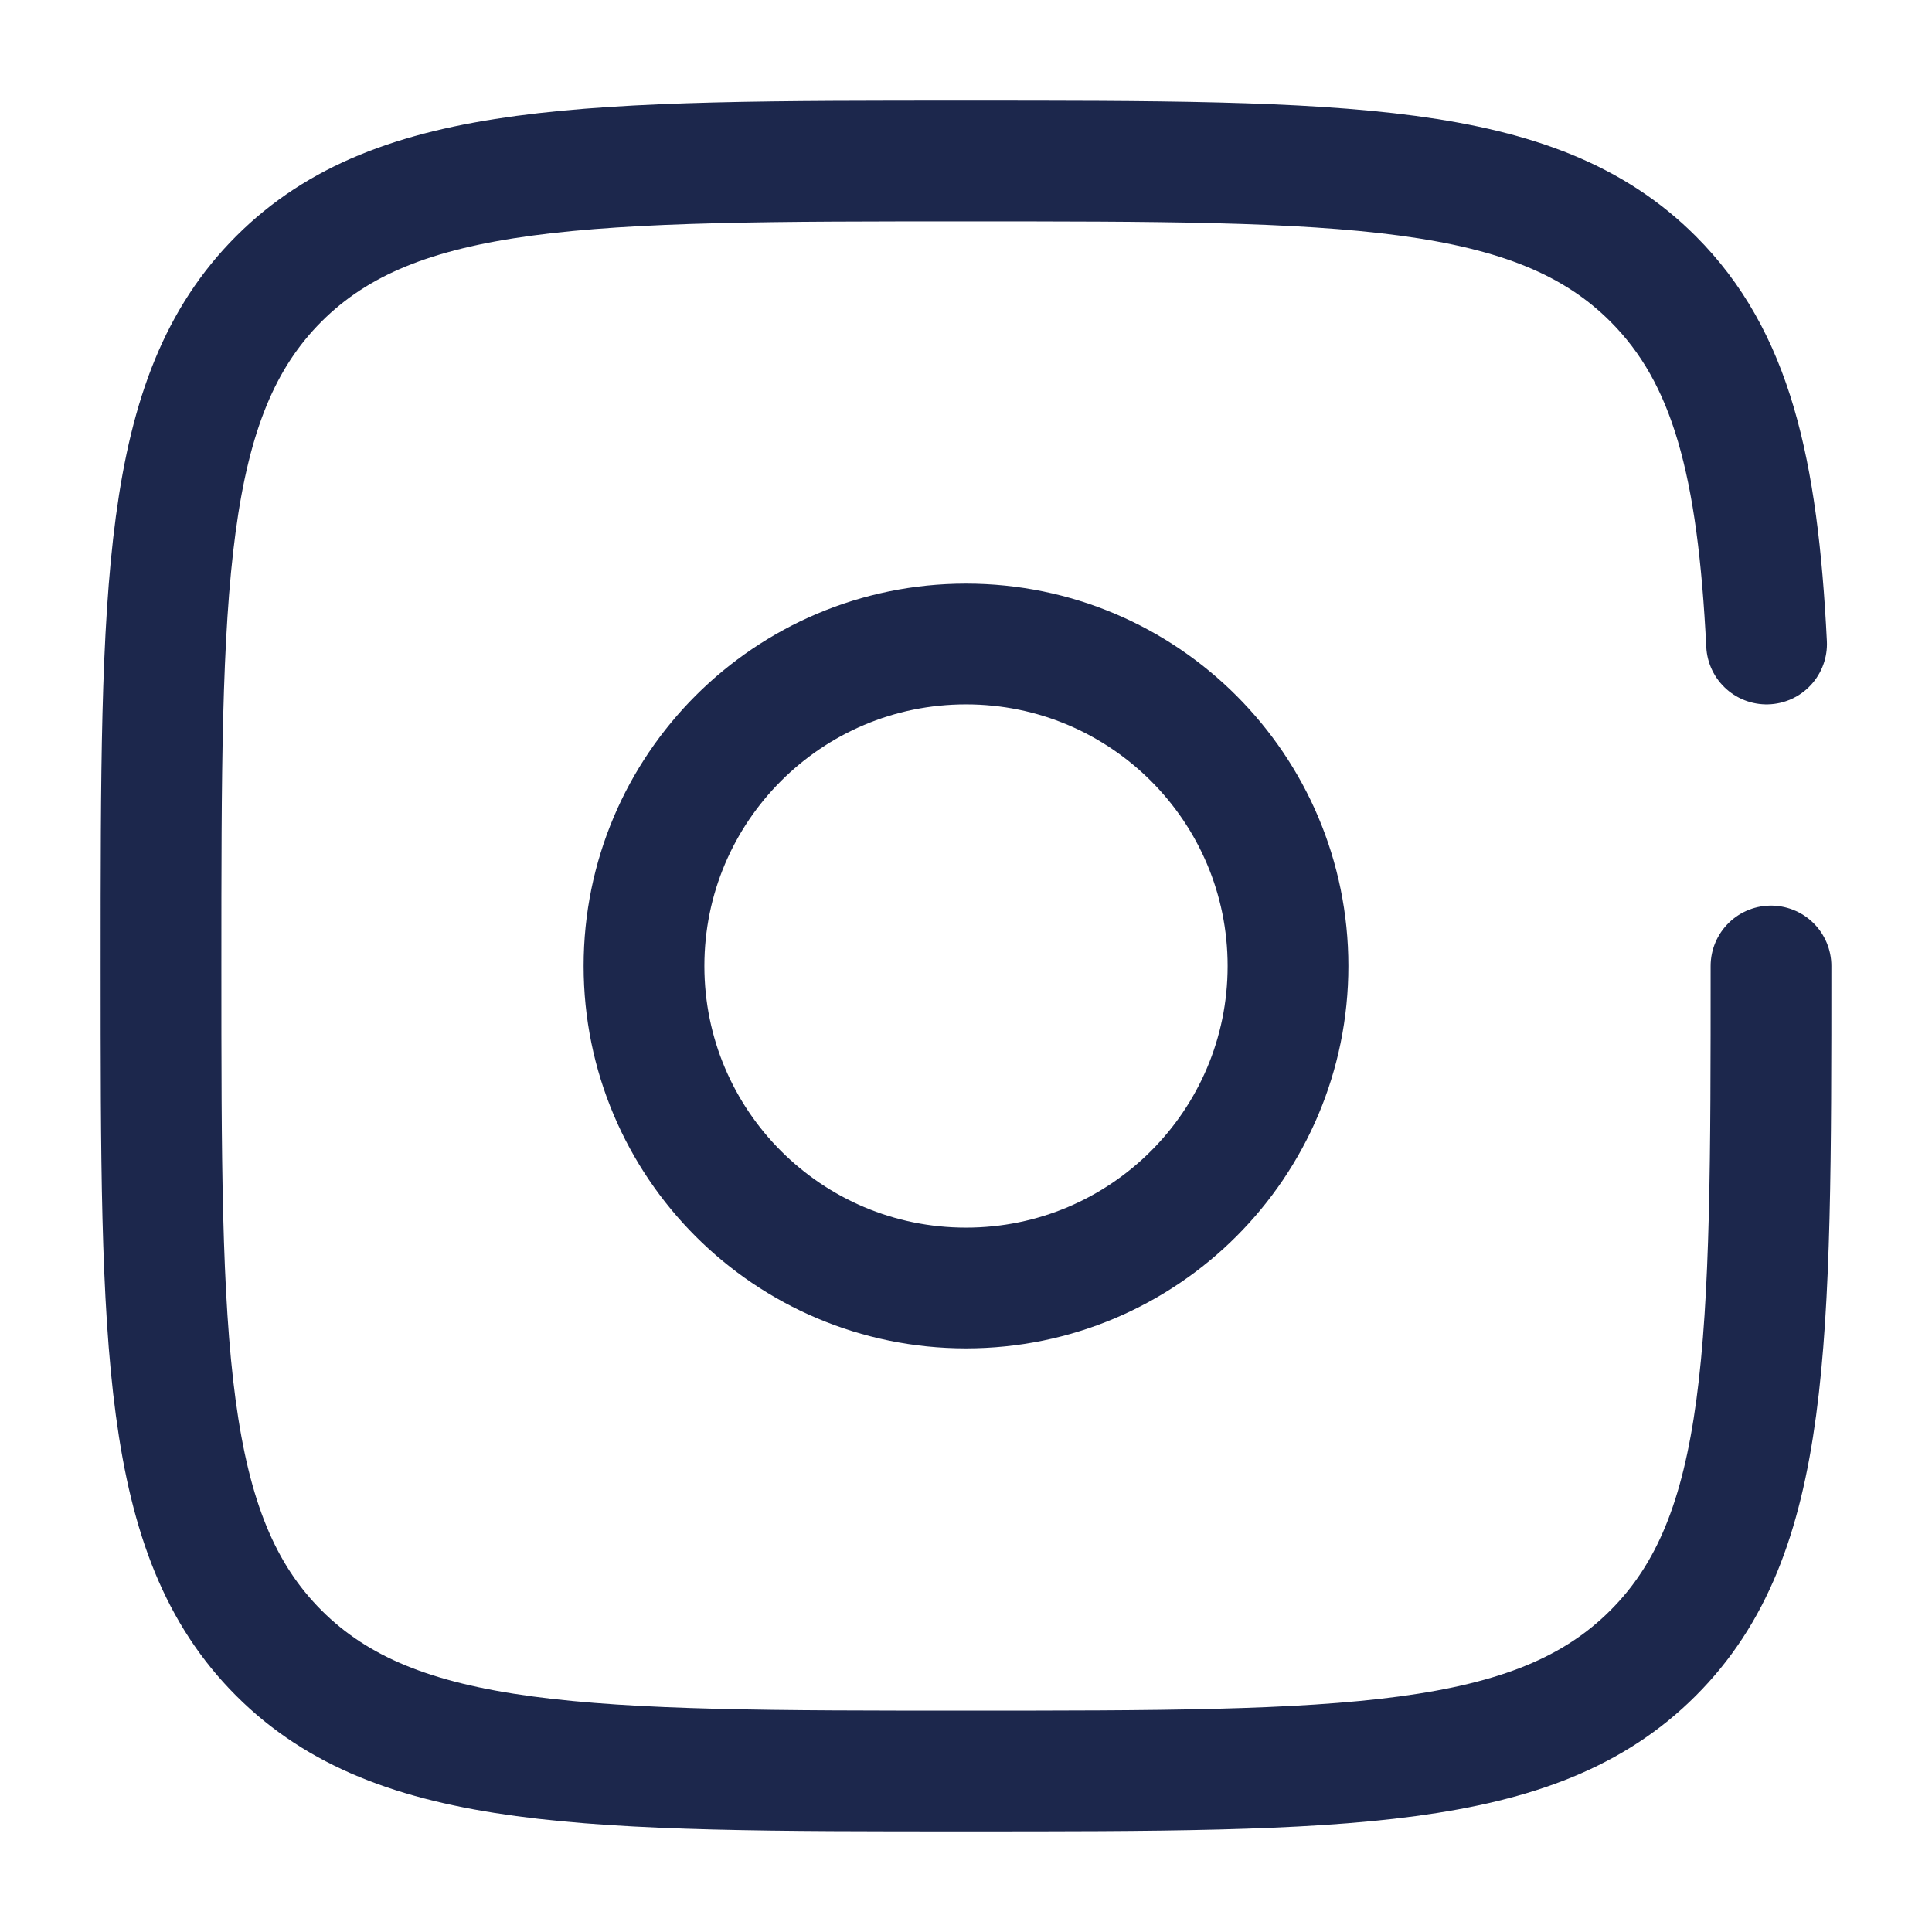
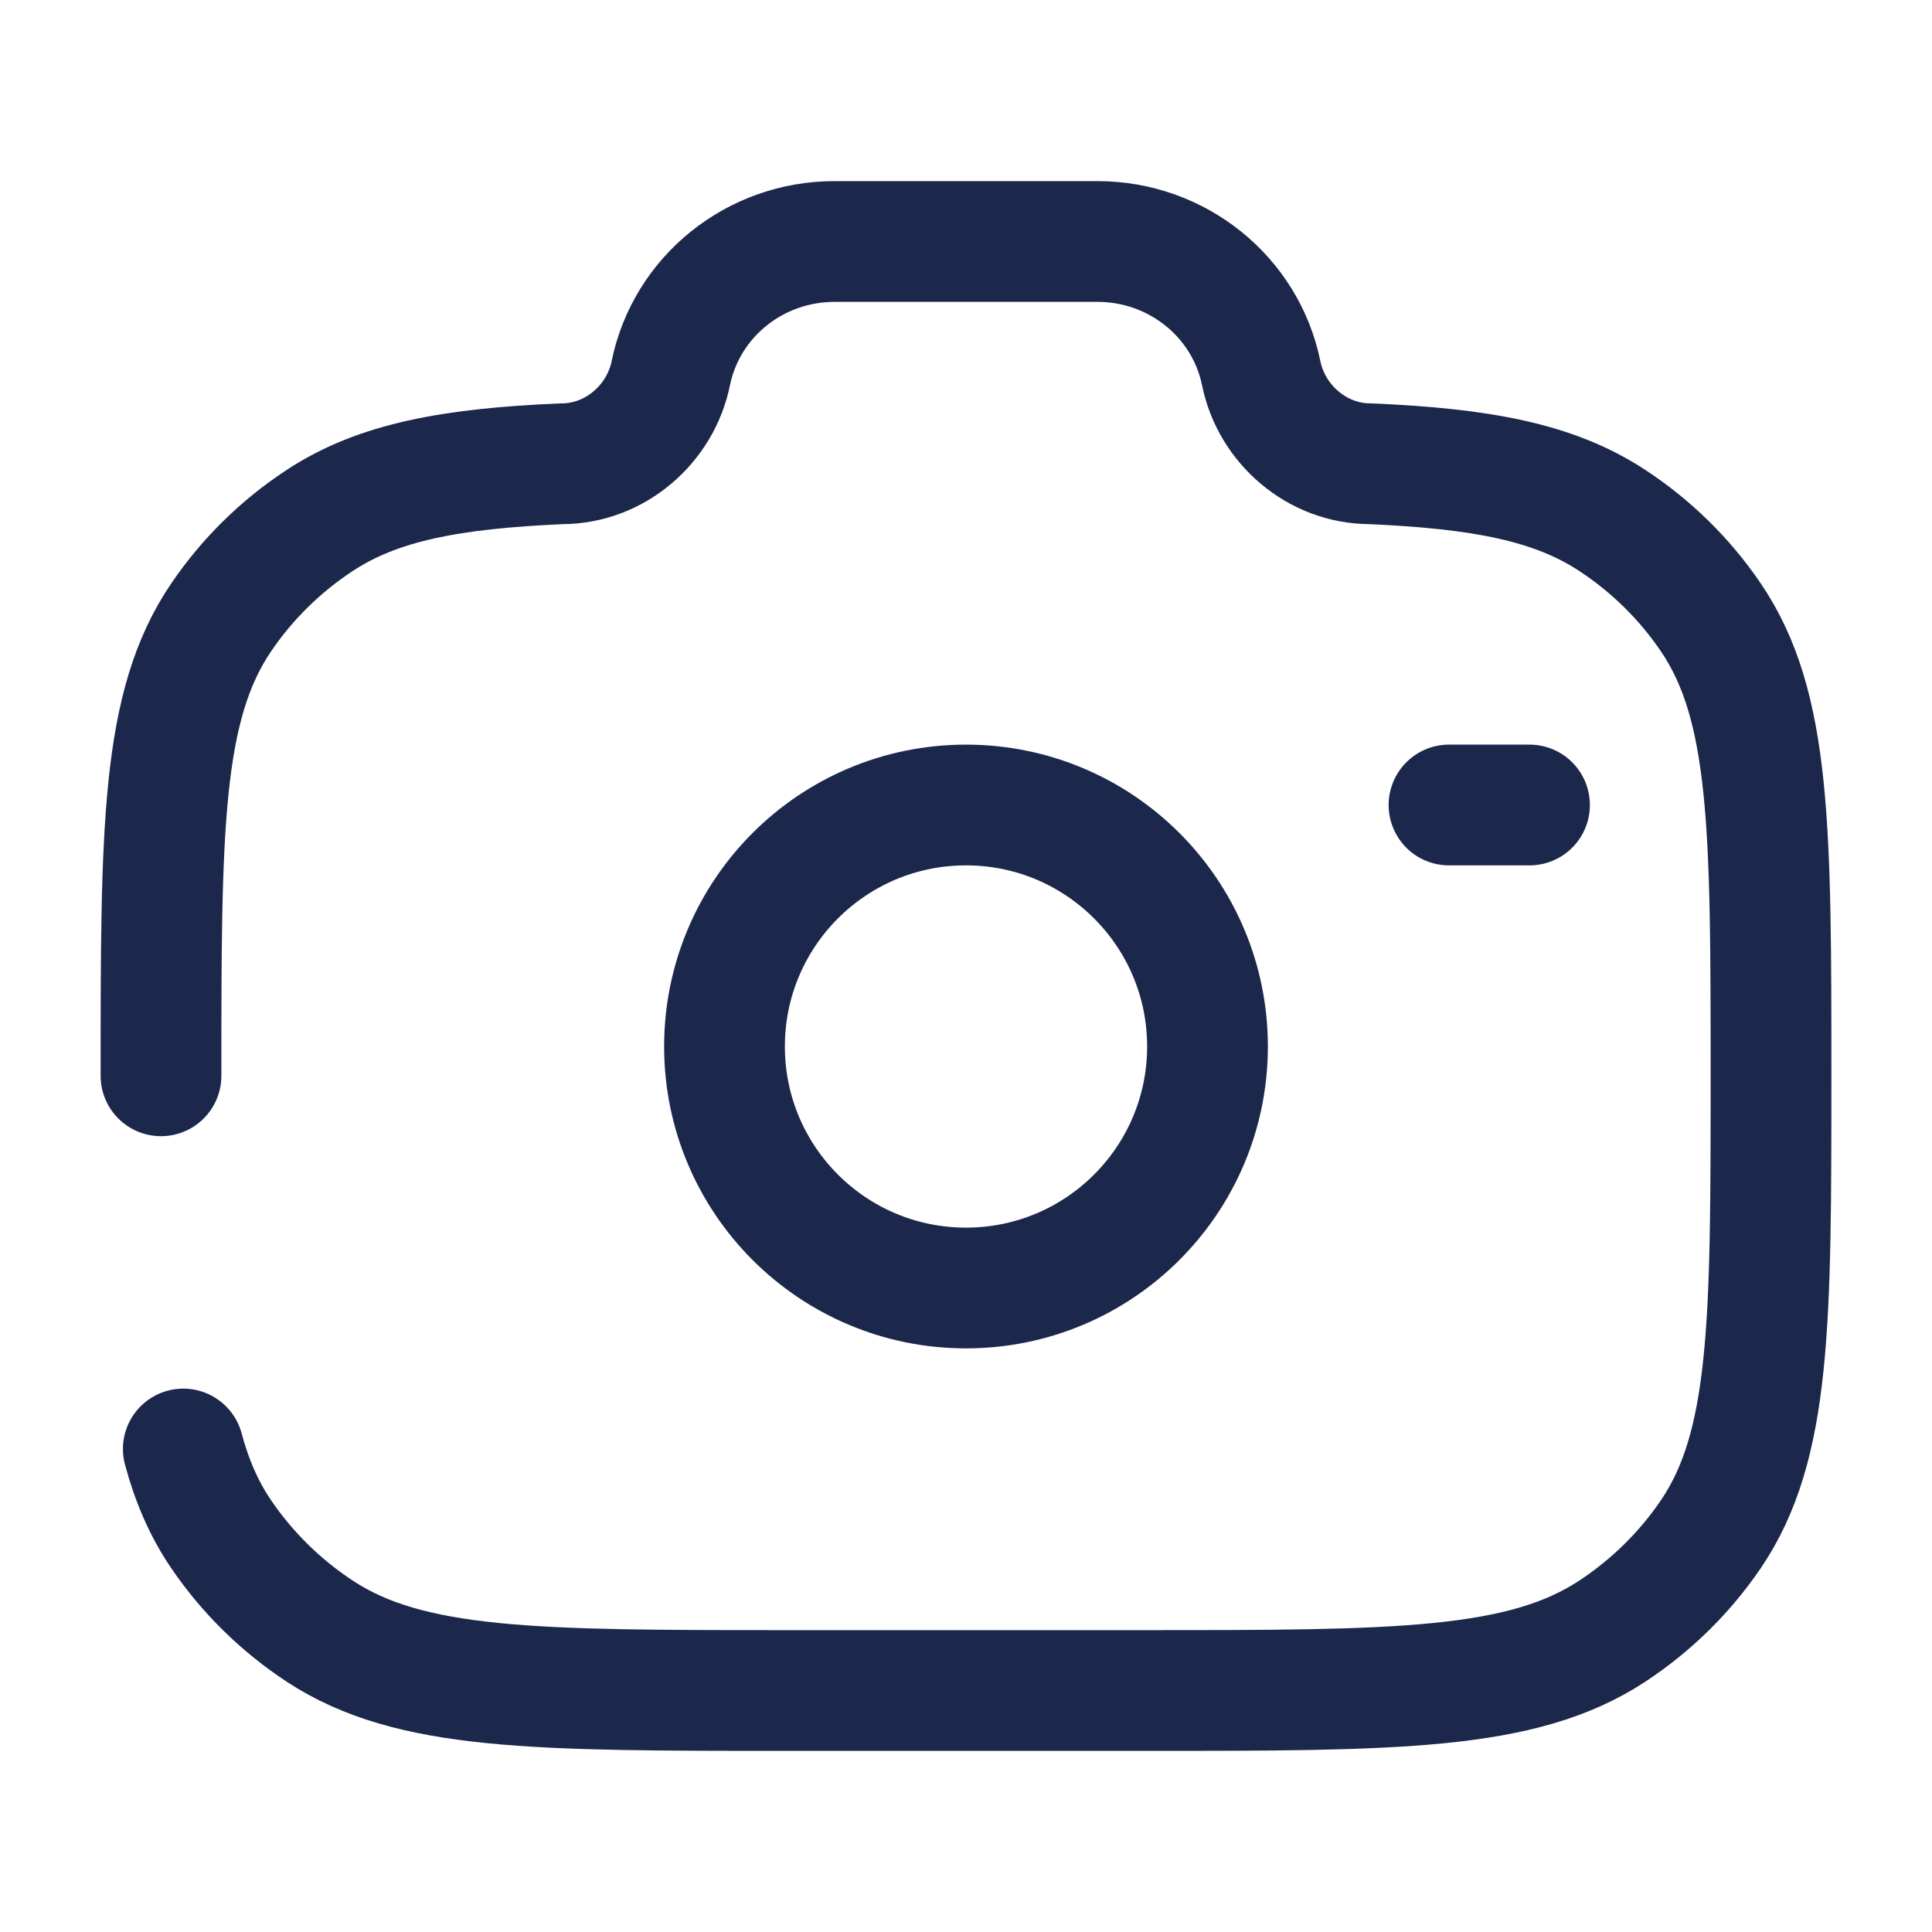
<svg xmlns="http://www.w3.org/2000/svg" width="800px" height="800px" viewBox="0 0 24 24" fill="none">
-   <circle cx="12" cy="12" r="4" stroke="#1C274C" stroke-width="1.5" />
-   <path d="M22 12C22 16.714 22 19.071 20.535 20.535C19.071 22 16.714 22 12 22C7.286 22 4.929 22 3.464 20.535C2 19.071 2 16.714 2 12C2 7.286 2 4.929 3.464 3.464C4.929 2 7.286 2 12 2C16.714 2 19.071 2 20.535 3.464C21.509 4.438 21.836 5.807 21.945 8" stroke="#1C274C" stroke-width="1.5" stroke-linecap="round" />
+   <circle cx="12" cy="13" r="3" stroke="#1C274C" stroke-width="1.5" />
+   <path d="M2 13.364C2 10.299 2 8.767 2.749 7.667C3.073 7.19 3.49 6.781 3.975 6.463C4.696 5.99 5.597 5.821 6.978 5.761C7.637 5.761 8.204 5.271 8.333 4.636C8.527 3.685 9.378 3 10.366 3H13.634C14.622 3 15.473 3.685 15.667 4.636C15.796 5.271 16.363 5.761 17.022 5.761C18.403 5.821 19.304 5.99 20.025 6.463C20.51 6.781 20.927 7.19 21.251 7.667C22 8.767 22 10.299 22 13.364C22 16.428 22 17.96 21.251 19.061C20.927 19.537 20.51 19.946 20.025 20.265C18.904 21 17.343 21 14.222 21H9.778C6.657 21 5.096 21 3.975 20.265C3.49 19.946 3.073 19.537 2.749 19.061C2.537 18.75 2.386 18.404 2.277 18" stroke="#1C274C" stroke-width="1.5" stroke-linecap="round" />
+   <path d="M19 10H18" stroke="#1C274C" stroke-width="1.5" stroke-linecap="round" />
</svg>
